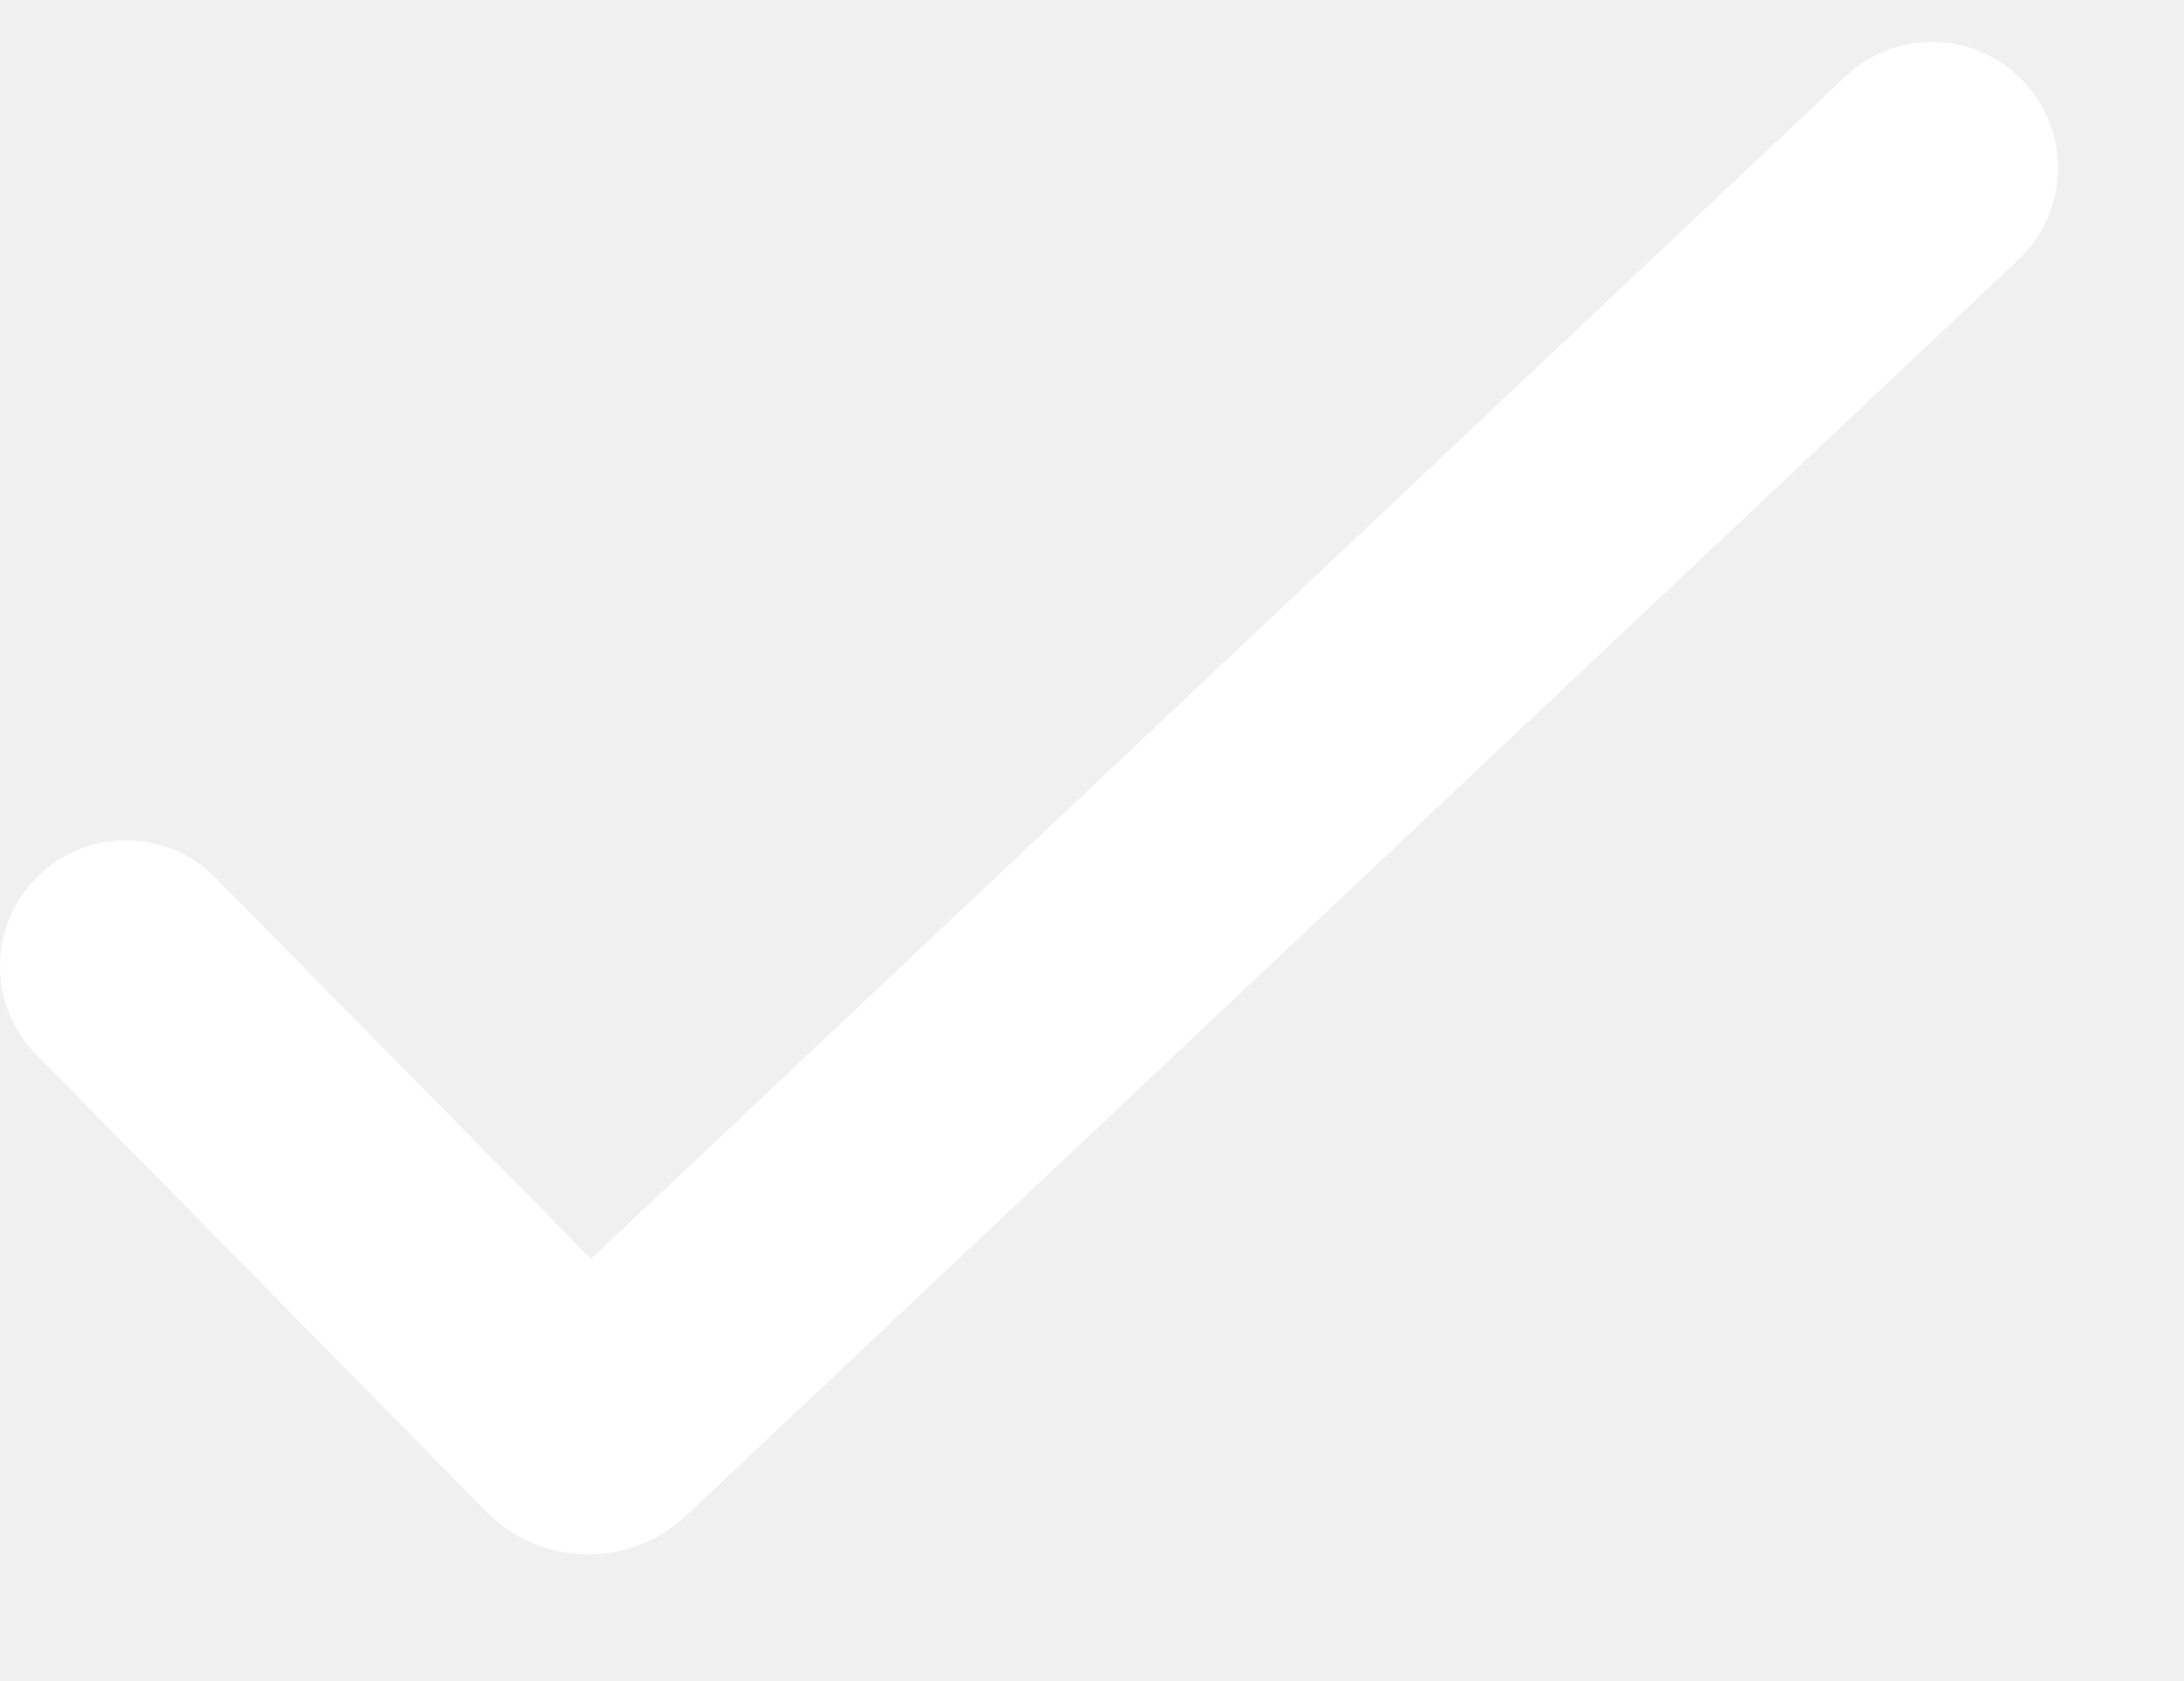
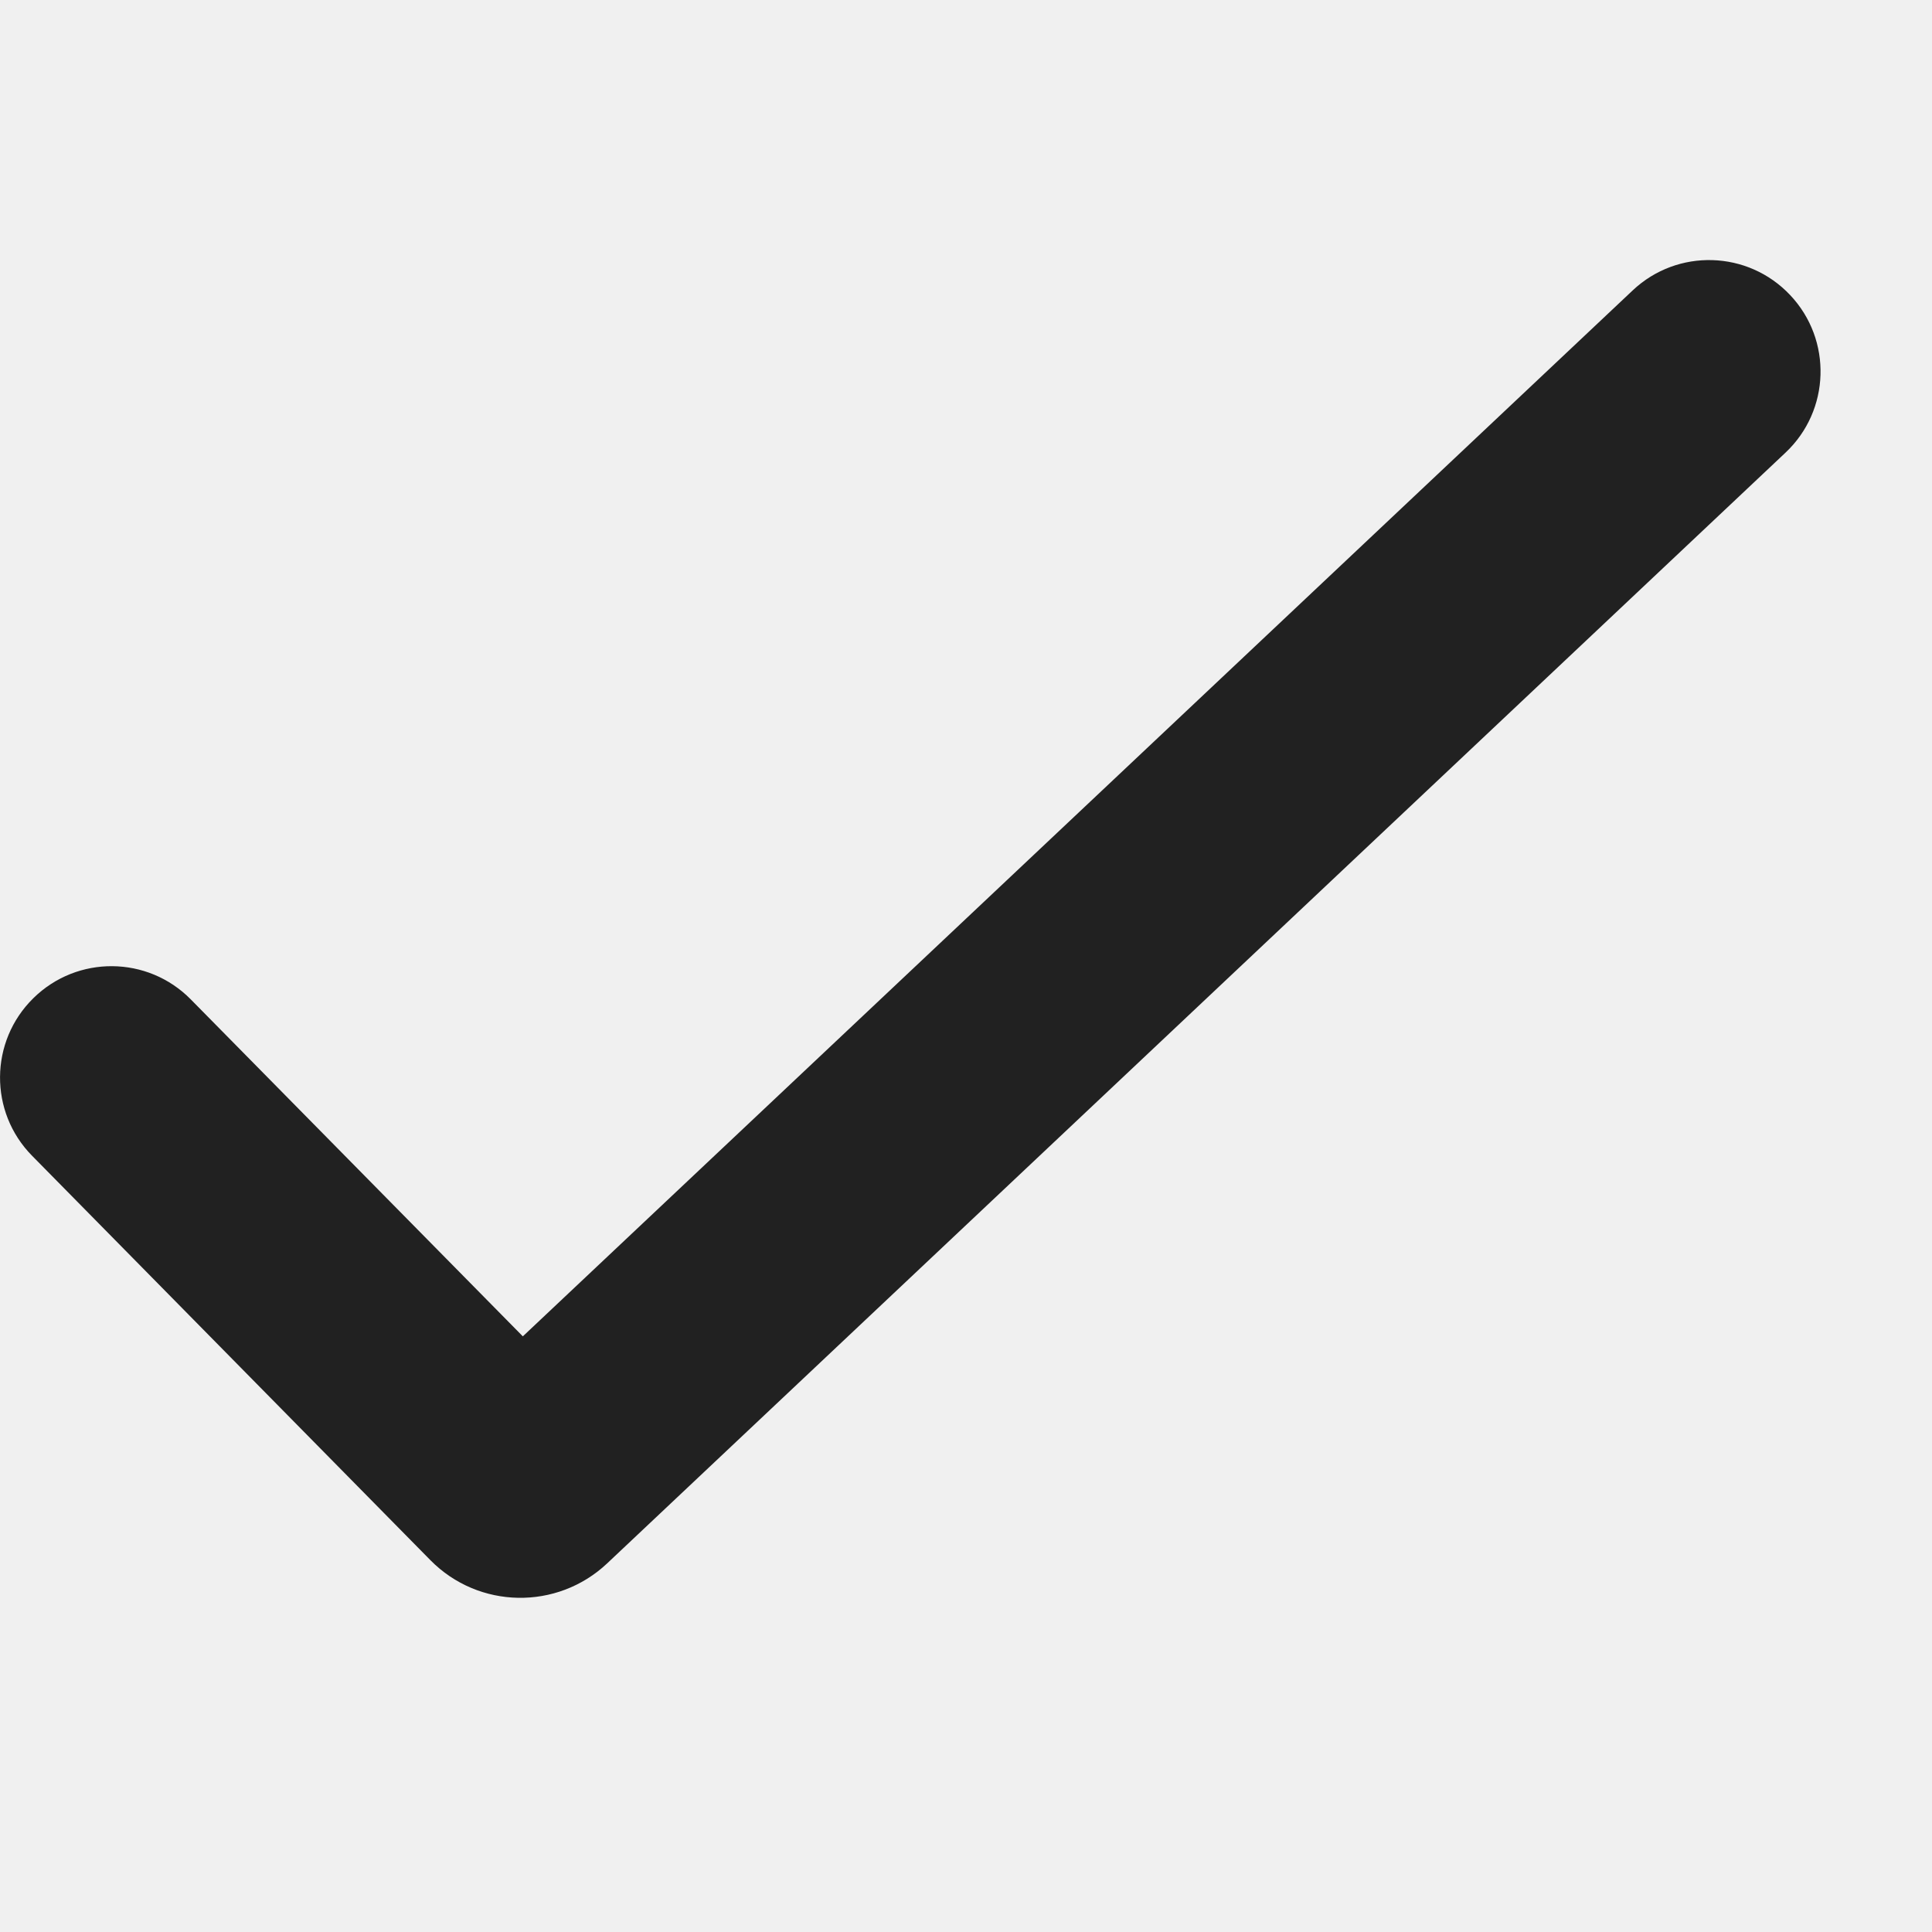
- <svg xmlns="http://www.w3.org/2000/svg" width="13" height="10" viewBox="0 0 13 10" fill="none">
-   <path d="M12.046 0.486C12.33 0.787 12.316 1.262 12.014 1.546L4.085 9.02C3.748 9.337 3.22 9.327 2.896 8.998L0.216 6.277C-0.075 5.982 -0.071 5.507 0.224 5.217C0.519 4.926 0.994 4.93 1.284 5.225L3.518 7.492L10.986 0.454C11.287 0.17 11.762 0.184 12.046 0.486Z" fill="white" />
+ <svg xmlns="http://www.w3.org/2000/svg" width="17" height="17" viewBox="0 0 13 10" fill="none">
+   <path d="M12.046 0.486C12.33 0.787 12.316 1.262 12.014 1.546L4.085 9.02C3.748 9.337 3.22 9.327 2.896 8.998L0.216 6.277C-0.075 5.982 -0.071 5.507 0.224 5.217C0.519 4.926 0.994 4.93 1.284 5.225L3.518 7.492L10.986 0.454C11.287 0.17 11.762 0.184 12.046 0.486Z" fill="#212121" />
</svg>
